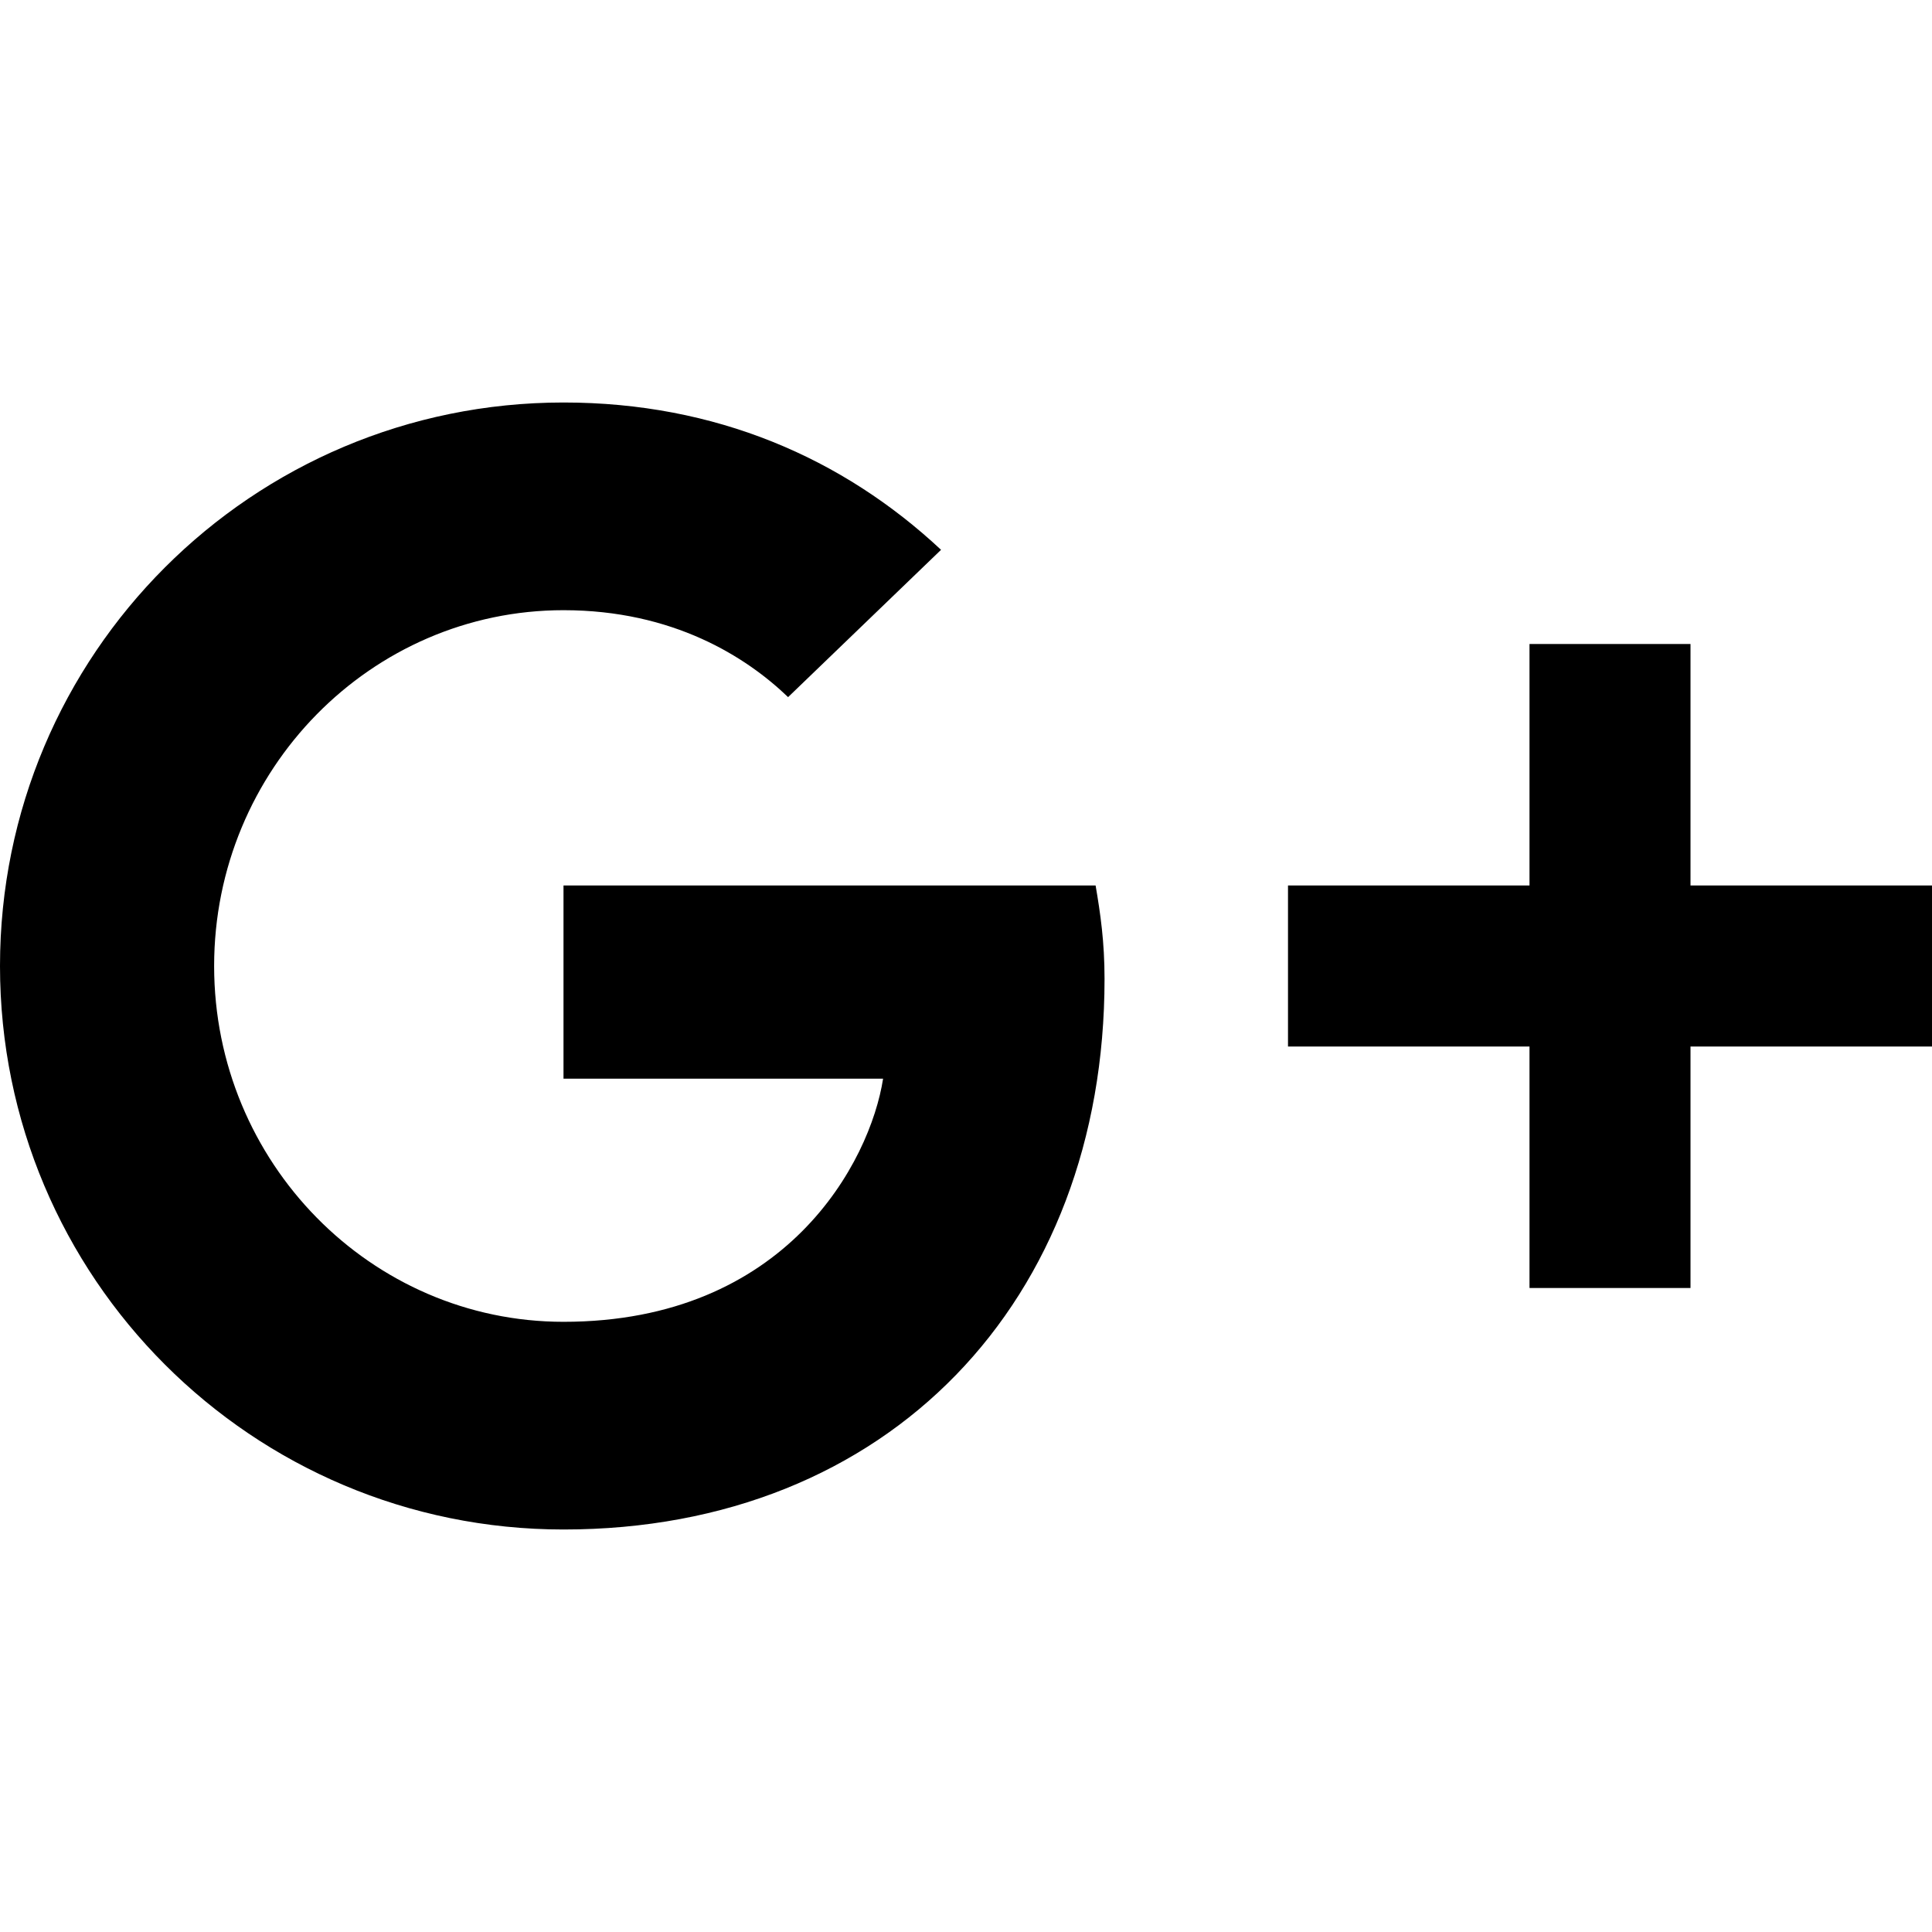
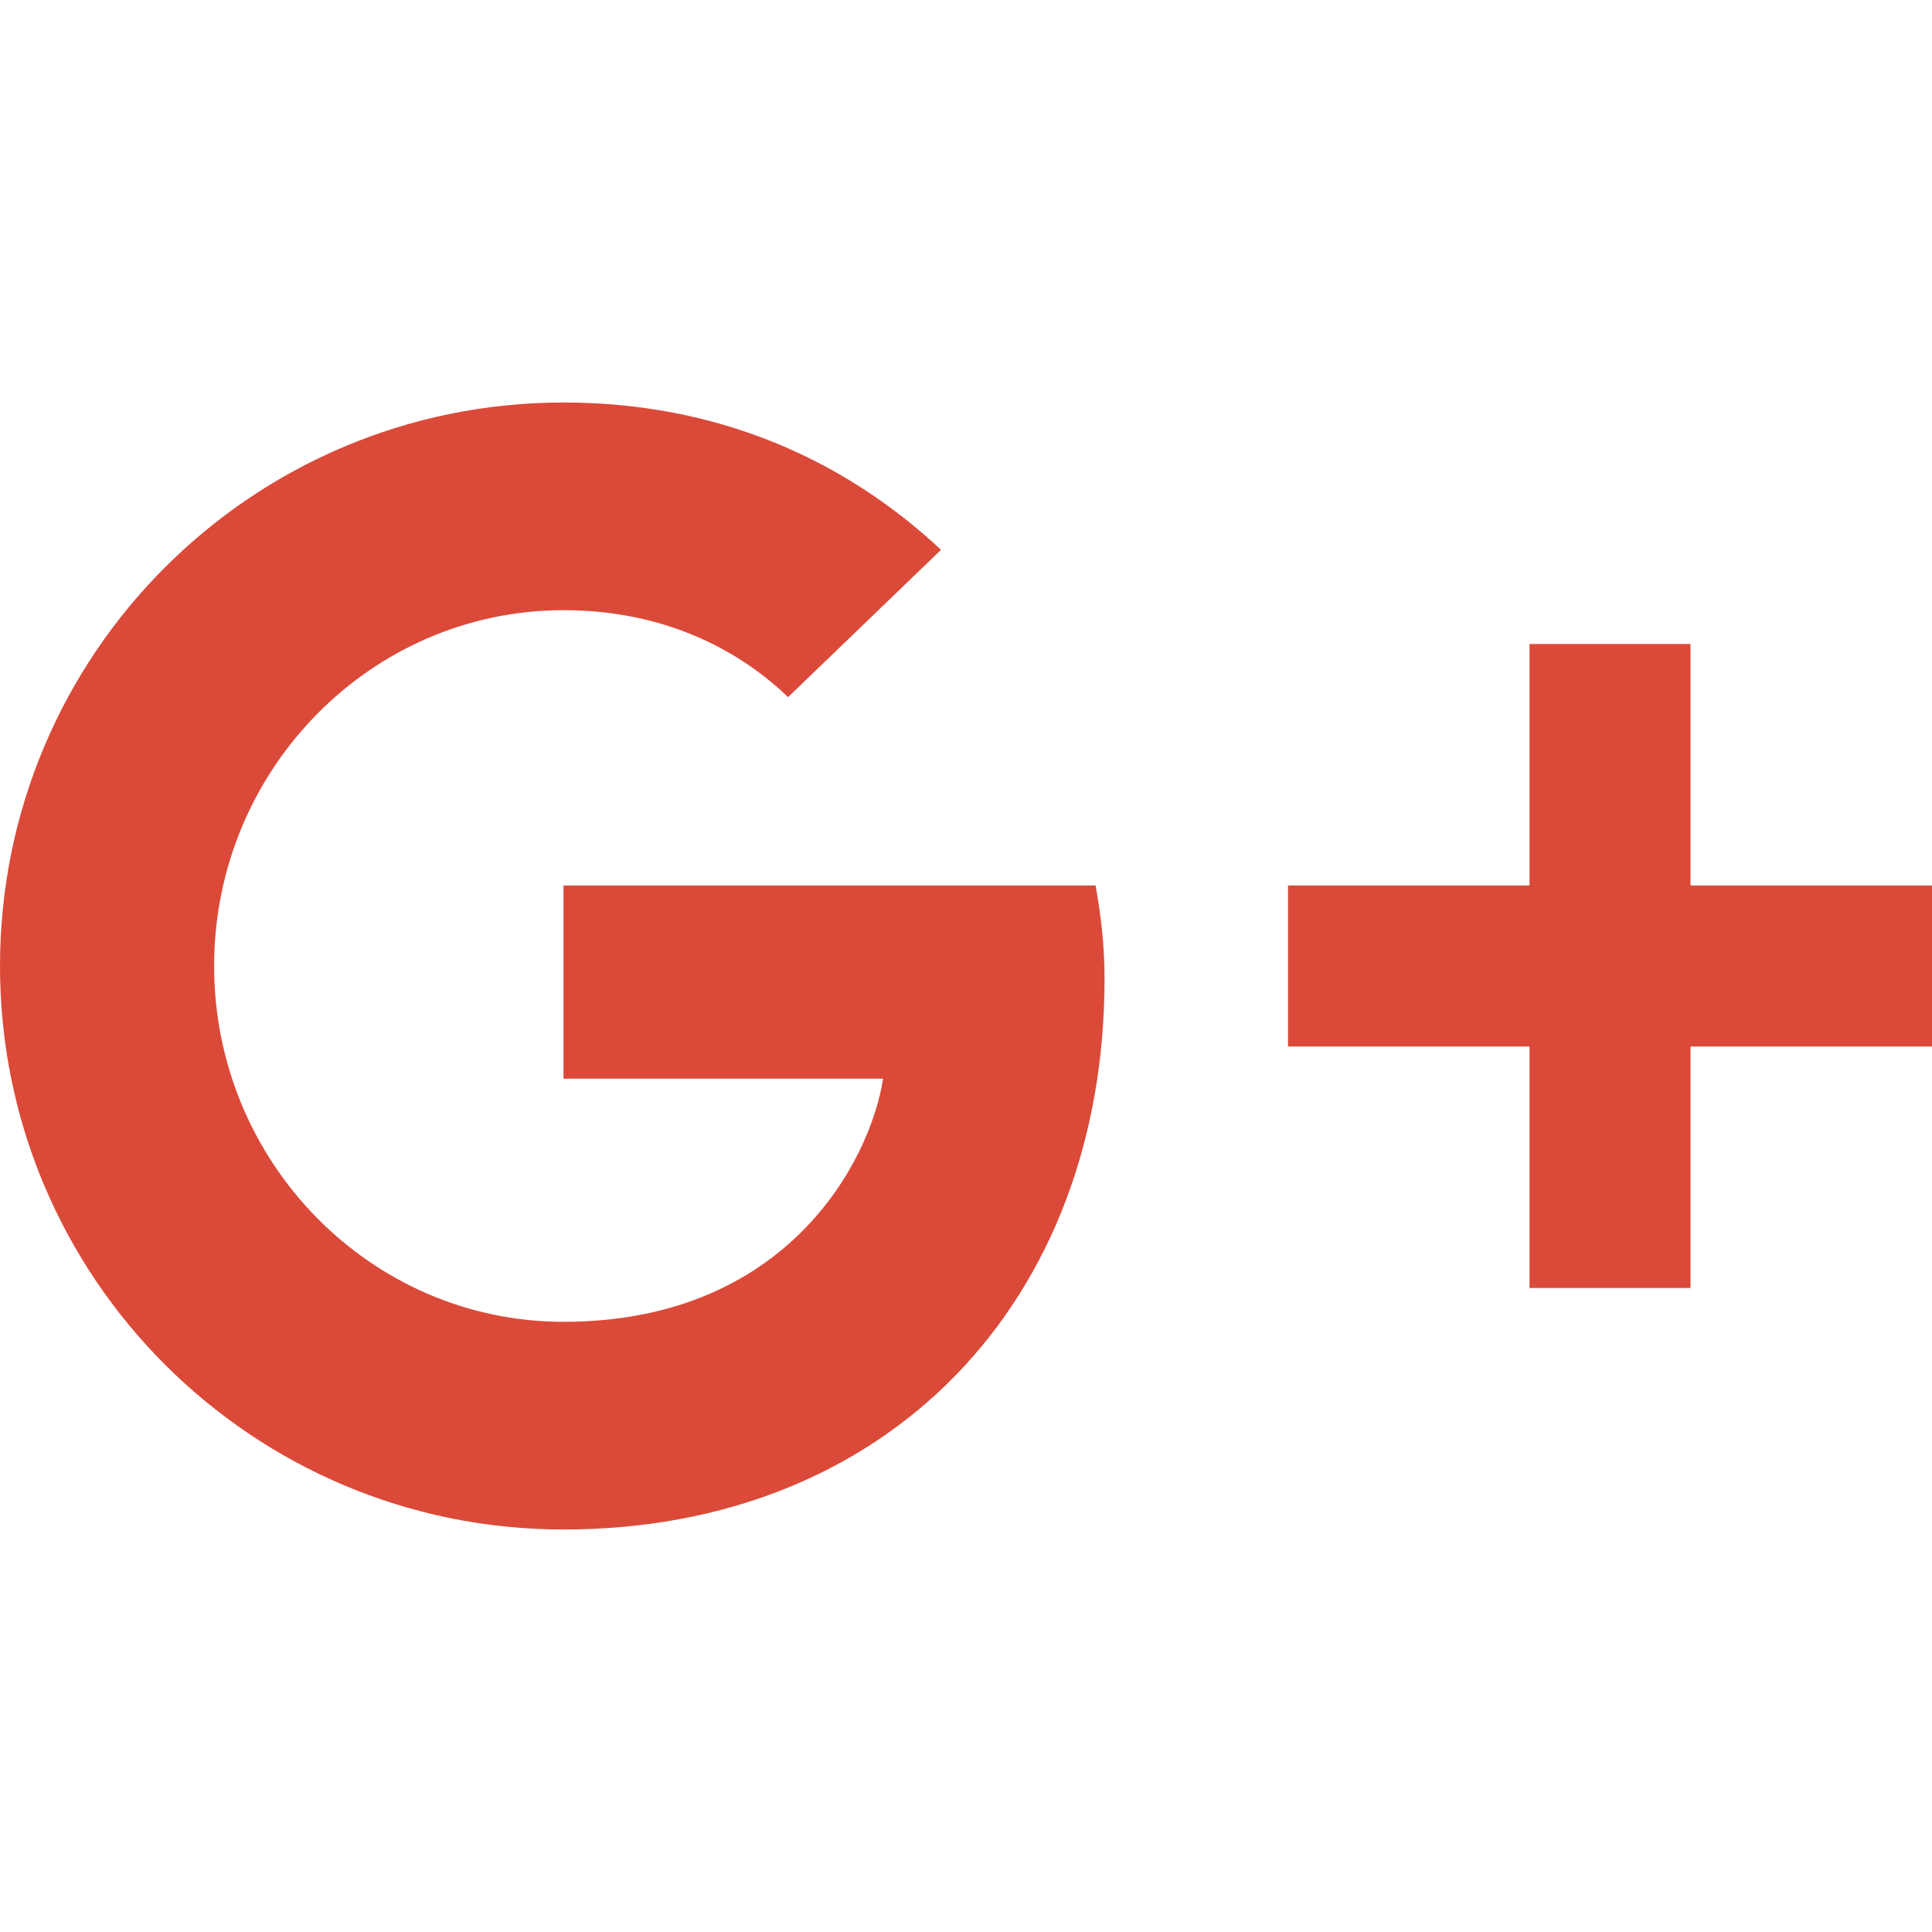
<svg xmlns="http://www.w3.org/2000/svg" width="24" height="24" viewBox="0 0 24 24">
-   <path d="M7 11v2.4h3.97c-.16 1.029-1.2 3.02-3.97 3.02-2.39 0-4.34-1.979-4.34-4.42 0-2.44 1.95-4.42 4.34-4.42 1.36 0 2.27.58 2.79 1.08l1.9-1.83c-1.22-1.14-2.8-1.83-4.69-1.83-3.87 0-7 3.13-7 7s3.13 7 7 7c4.04 0 6.721-2.84 6.721-6.84 0-.46-.051-.81-.111-1.16h-6.61zm0 0 17 2h-3v3h-2v-3h-3v-2h3v-3h2v3h3v2z" fill-rule="evenodd" clip-rule="evenodd" />
+   <path fill="#db4a39" d="M7 11v2.4h3.97c-.16 1.029-1.2 3.02-3.97 3.02-2.39 0-4.34-1.979-4.34-4.42 0-2.44 1.95-4.42 4.34-4.42 1.36 0 2.27.58 2.79 1.08l1.9-1.83c-1.22-1.14-2.8-1.83-4.69-1.83-3.87 0-7 3.13-7 7s3.13 7 7 7c4.04 0 6.721-2.84 6.721-6.84 0-.46-.051-.81-.111-1.16h-6.61zm0 0 17 2h-3v3h-2v-3h-3v-2h3v-3h2v3h3v2z" fill-rule="evenodd" clip-rule="evenodd" />
</svg>
